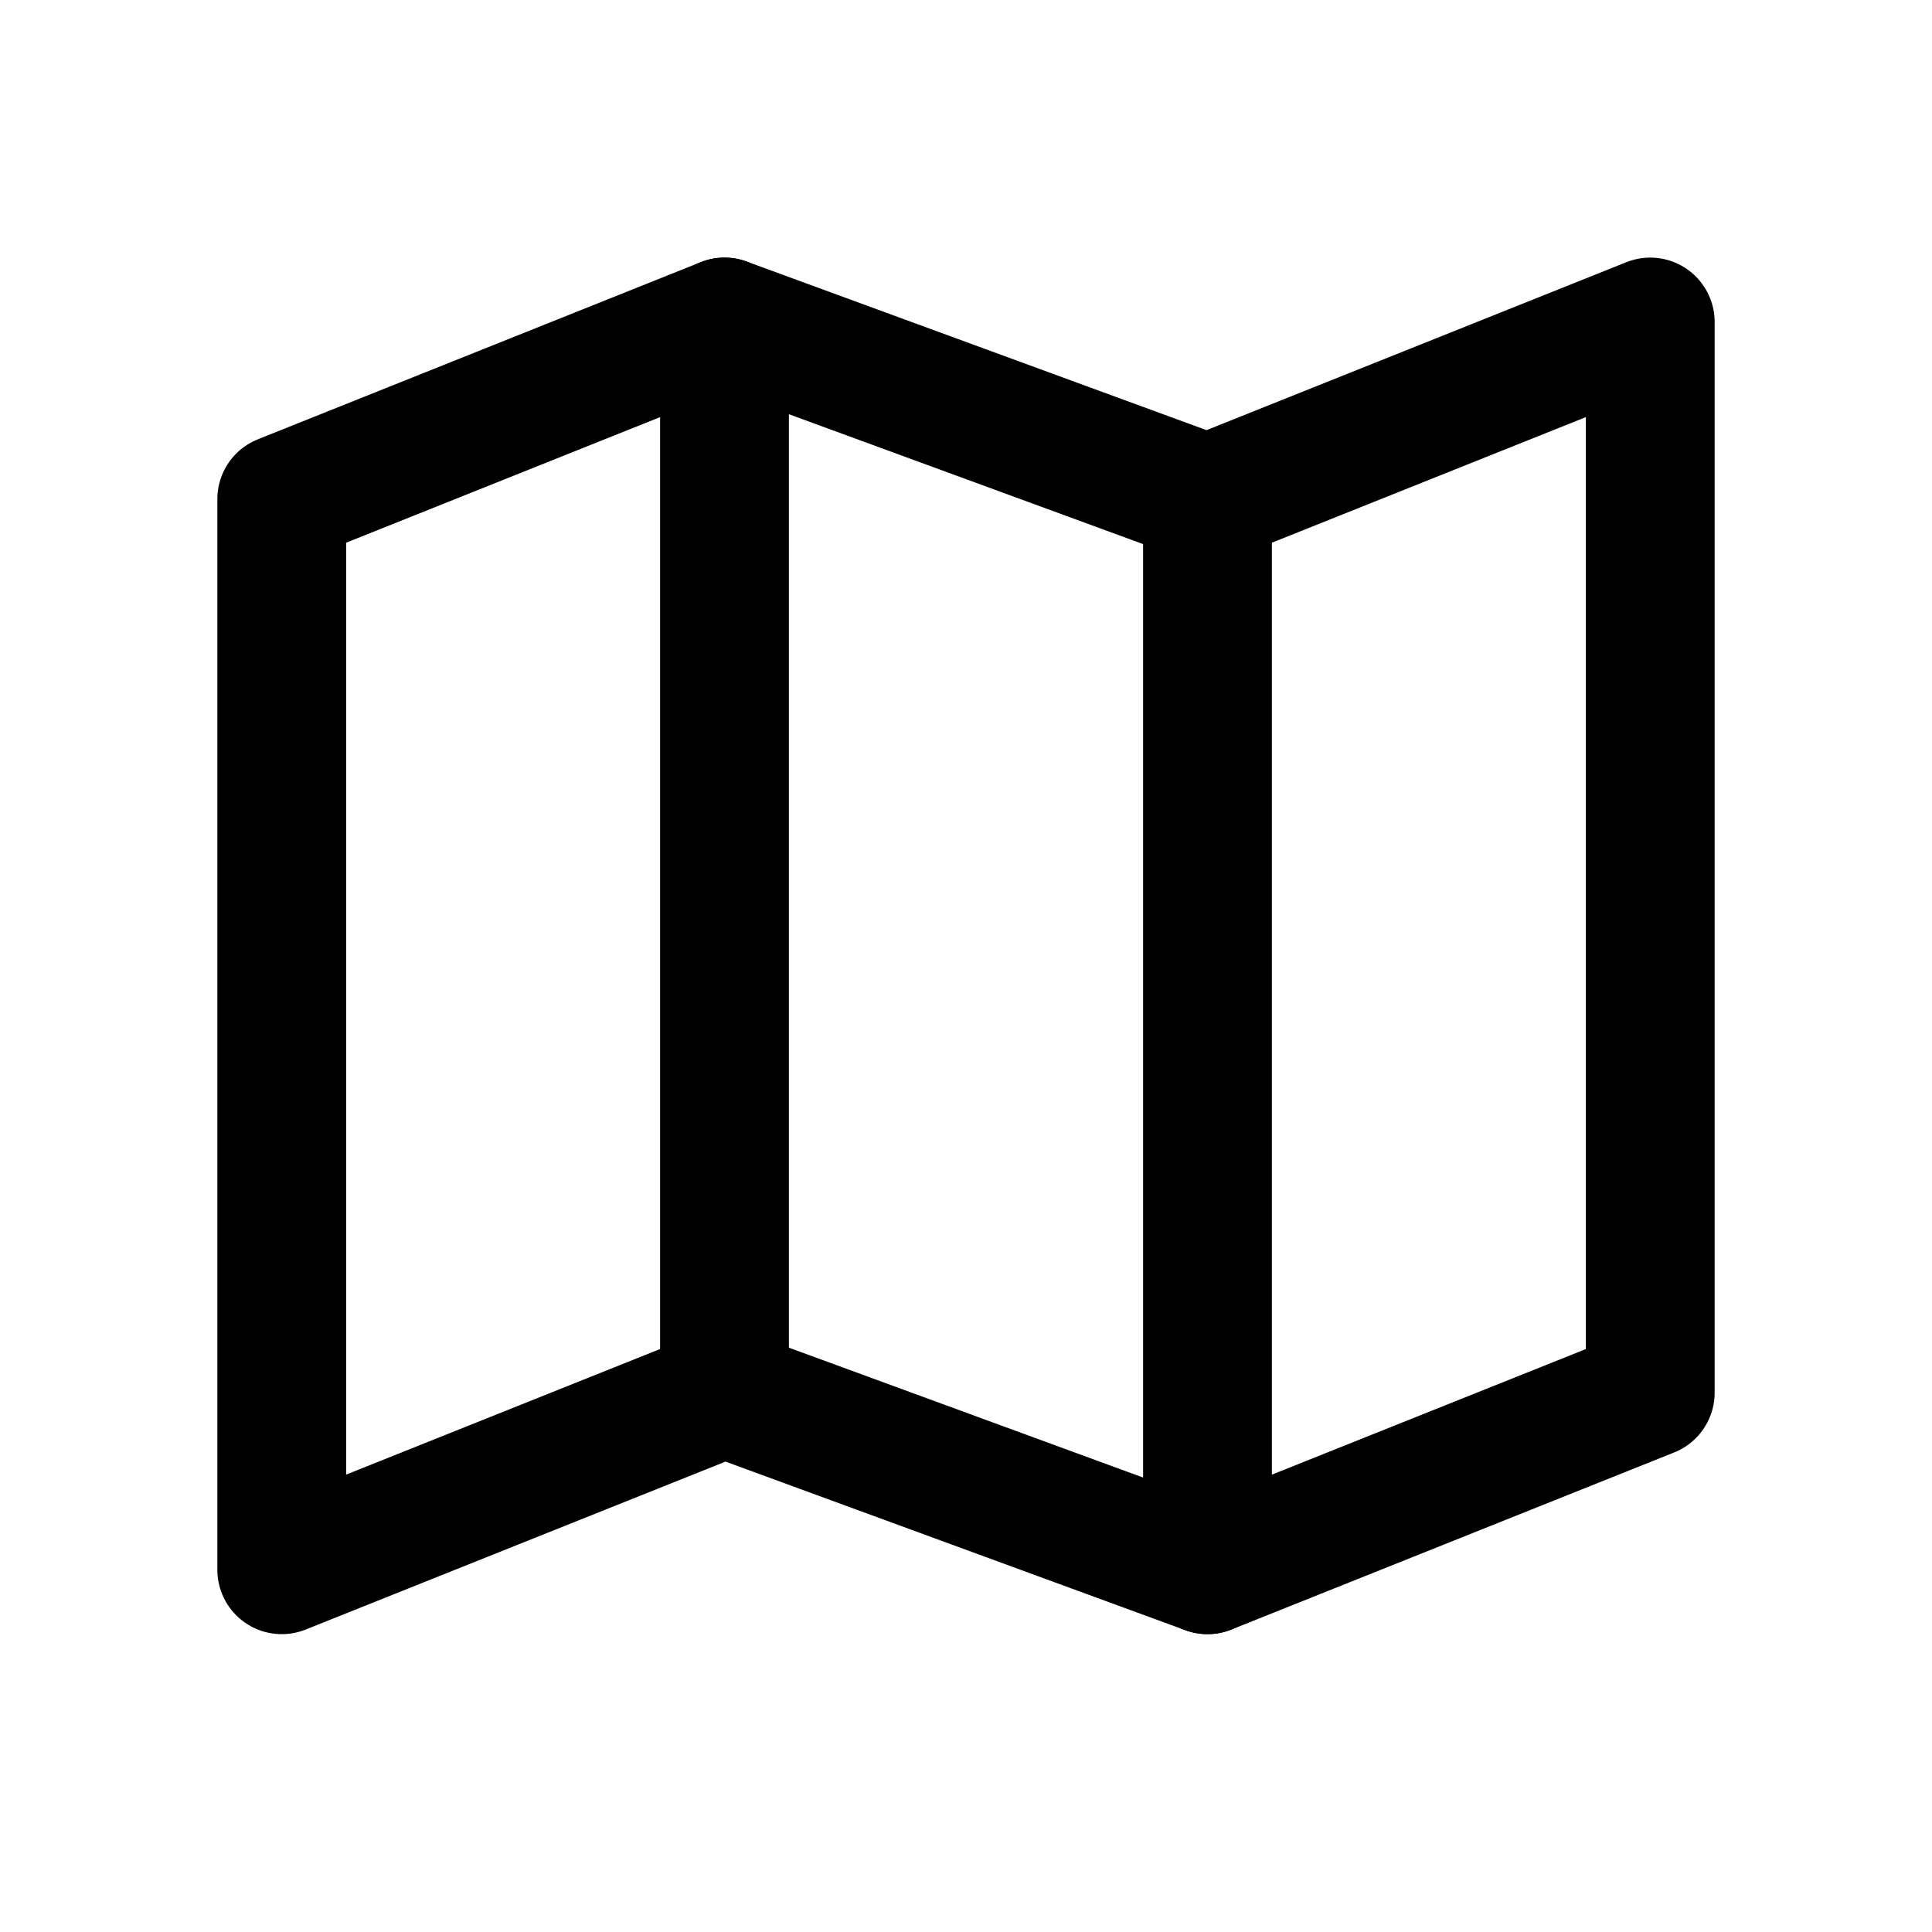
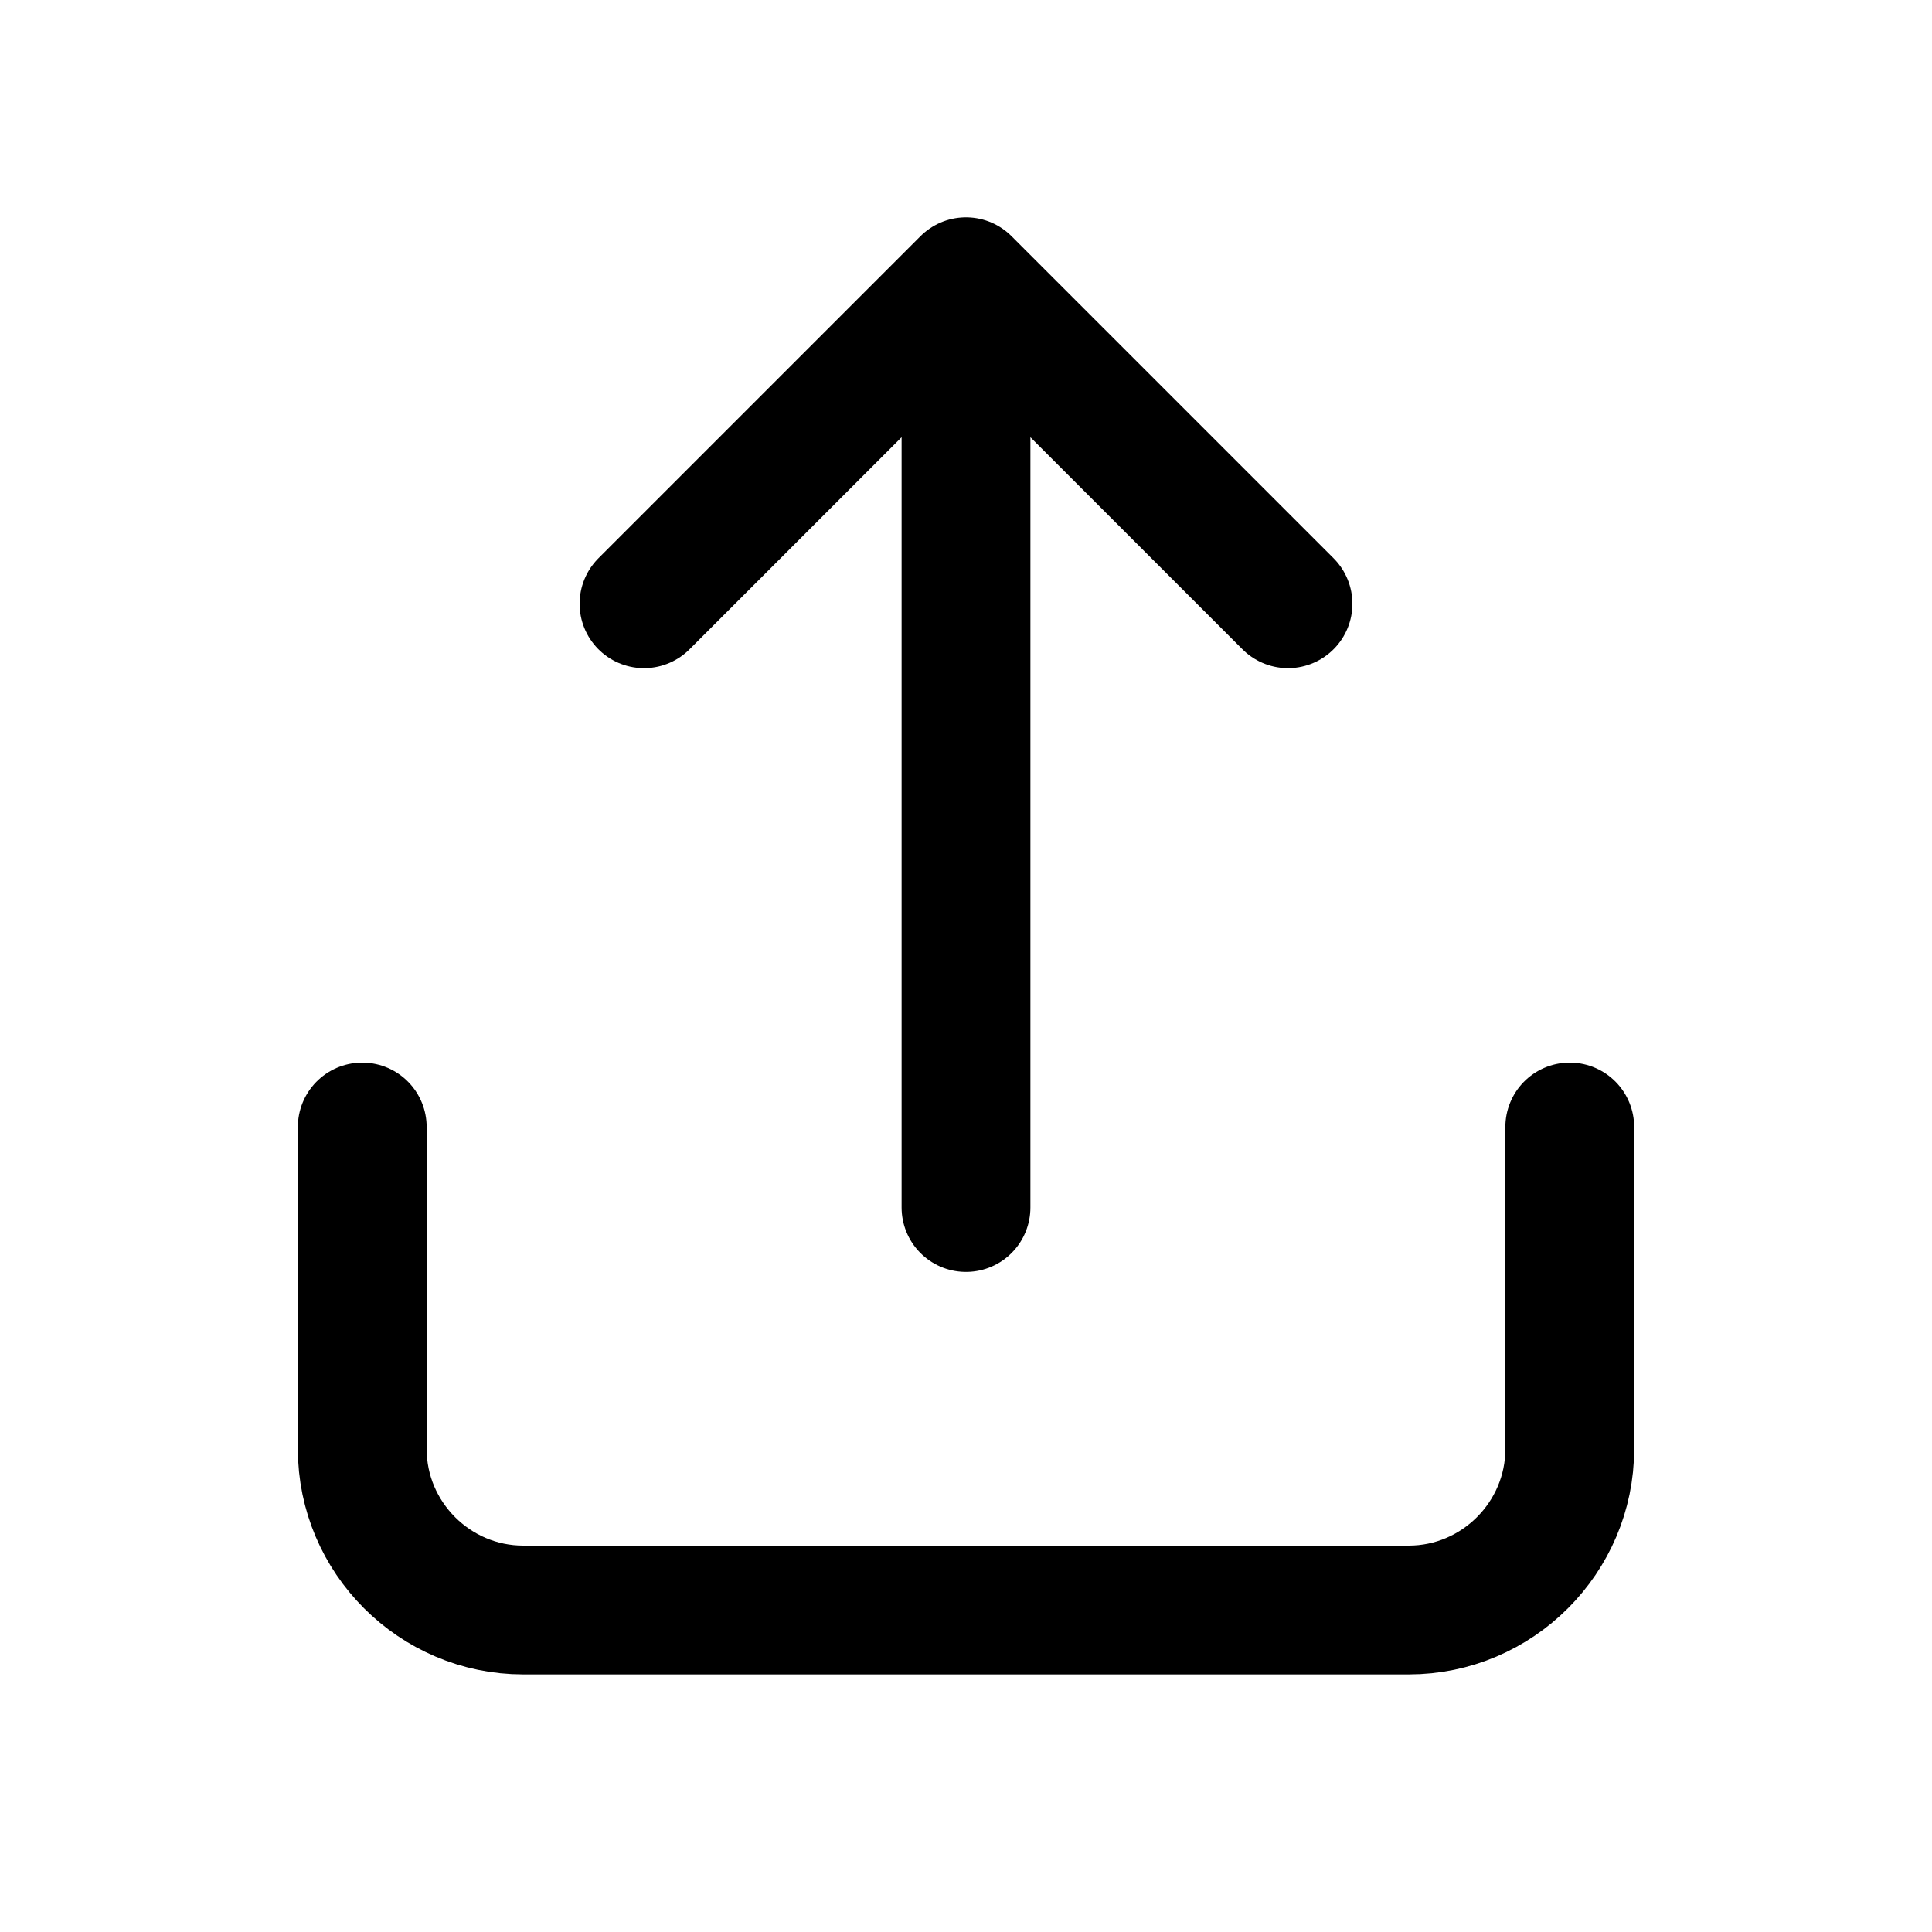
<svg xmlns="http://www.w3.org/2000/svg" width="24" height="24" viewBox="0 0 24 24" fill="none" stroke="currentColor" stroke-width="1.6" stroke-linecap="round" stroke-linejoin="round">
-   <path d="M9 4 3.5 6.2v13.3L9 17.3l6 2.2 5.5-2.2V4L15 6.2 9 4Z" />
-   <path d="M9 4v13.3M15 6.2v13.3" />
+   <path d="M12 15V3.5m0 0L8 7.5M12 3.5 16 7.5" />
+   <path d="M4.5 14v4c0 1.1.9 2 2 2h11c1.1 0 2-.9 2-2v-4" />
</svg>
